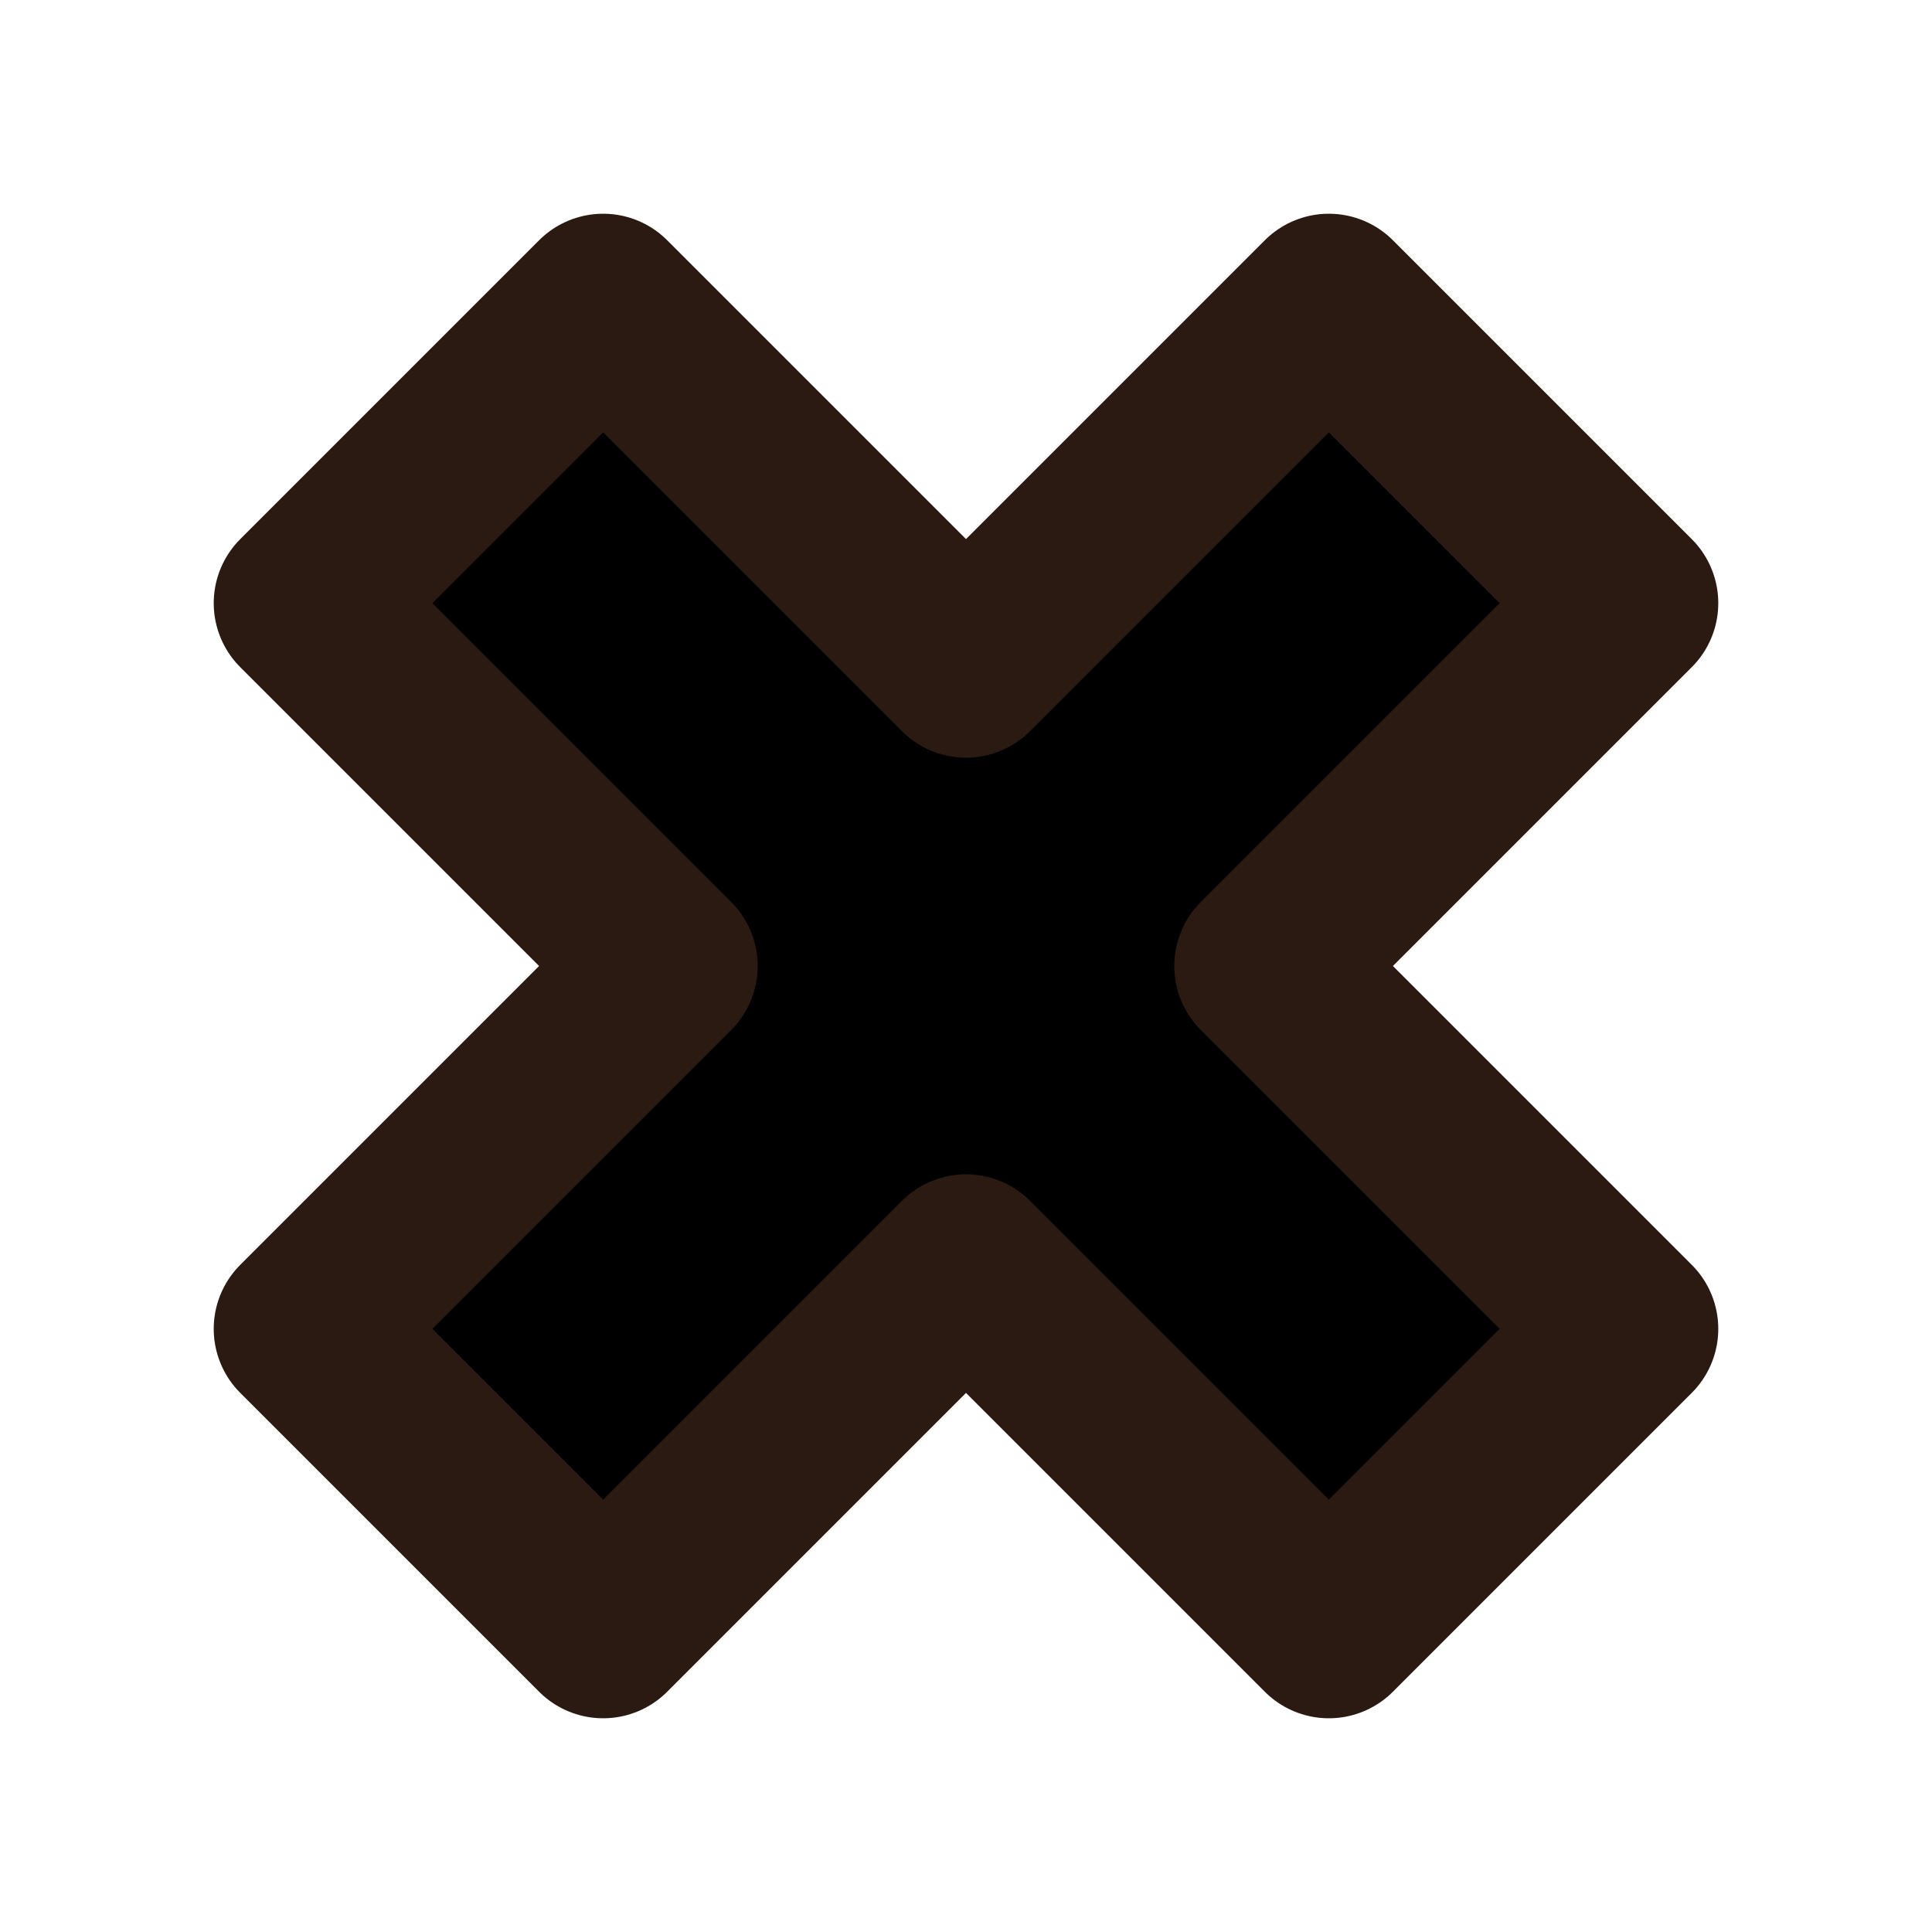
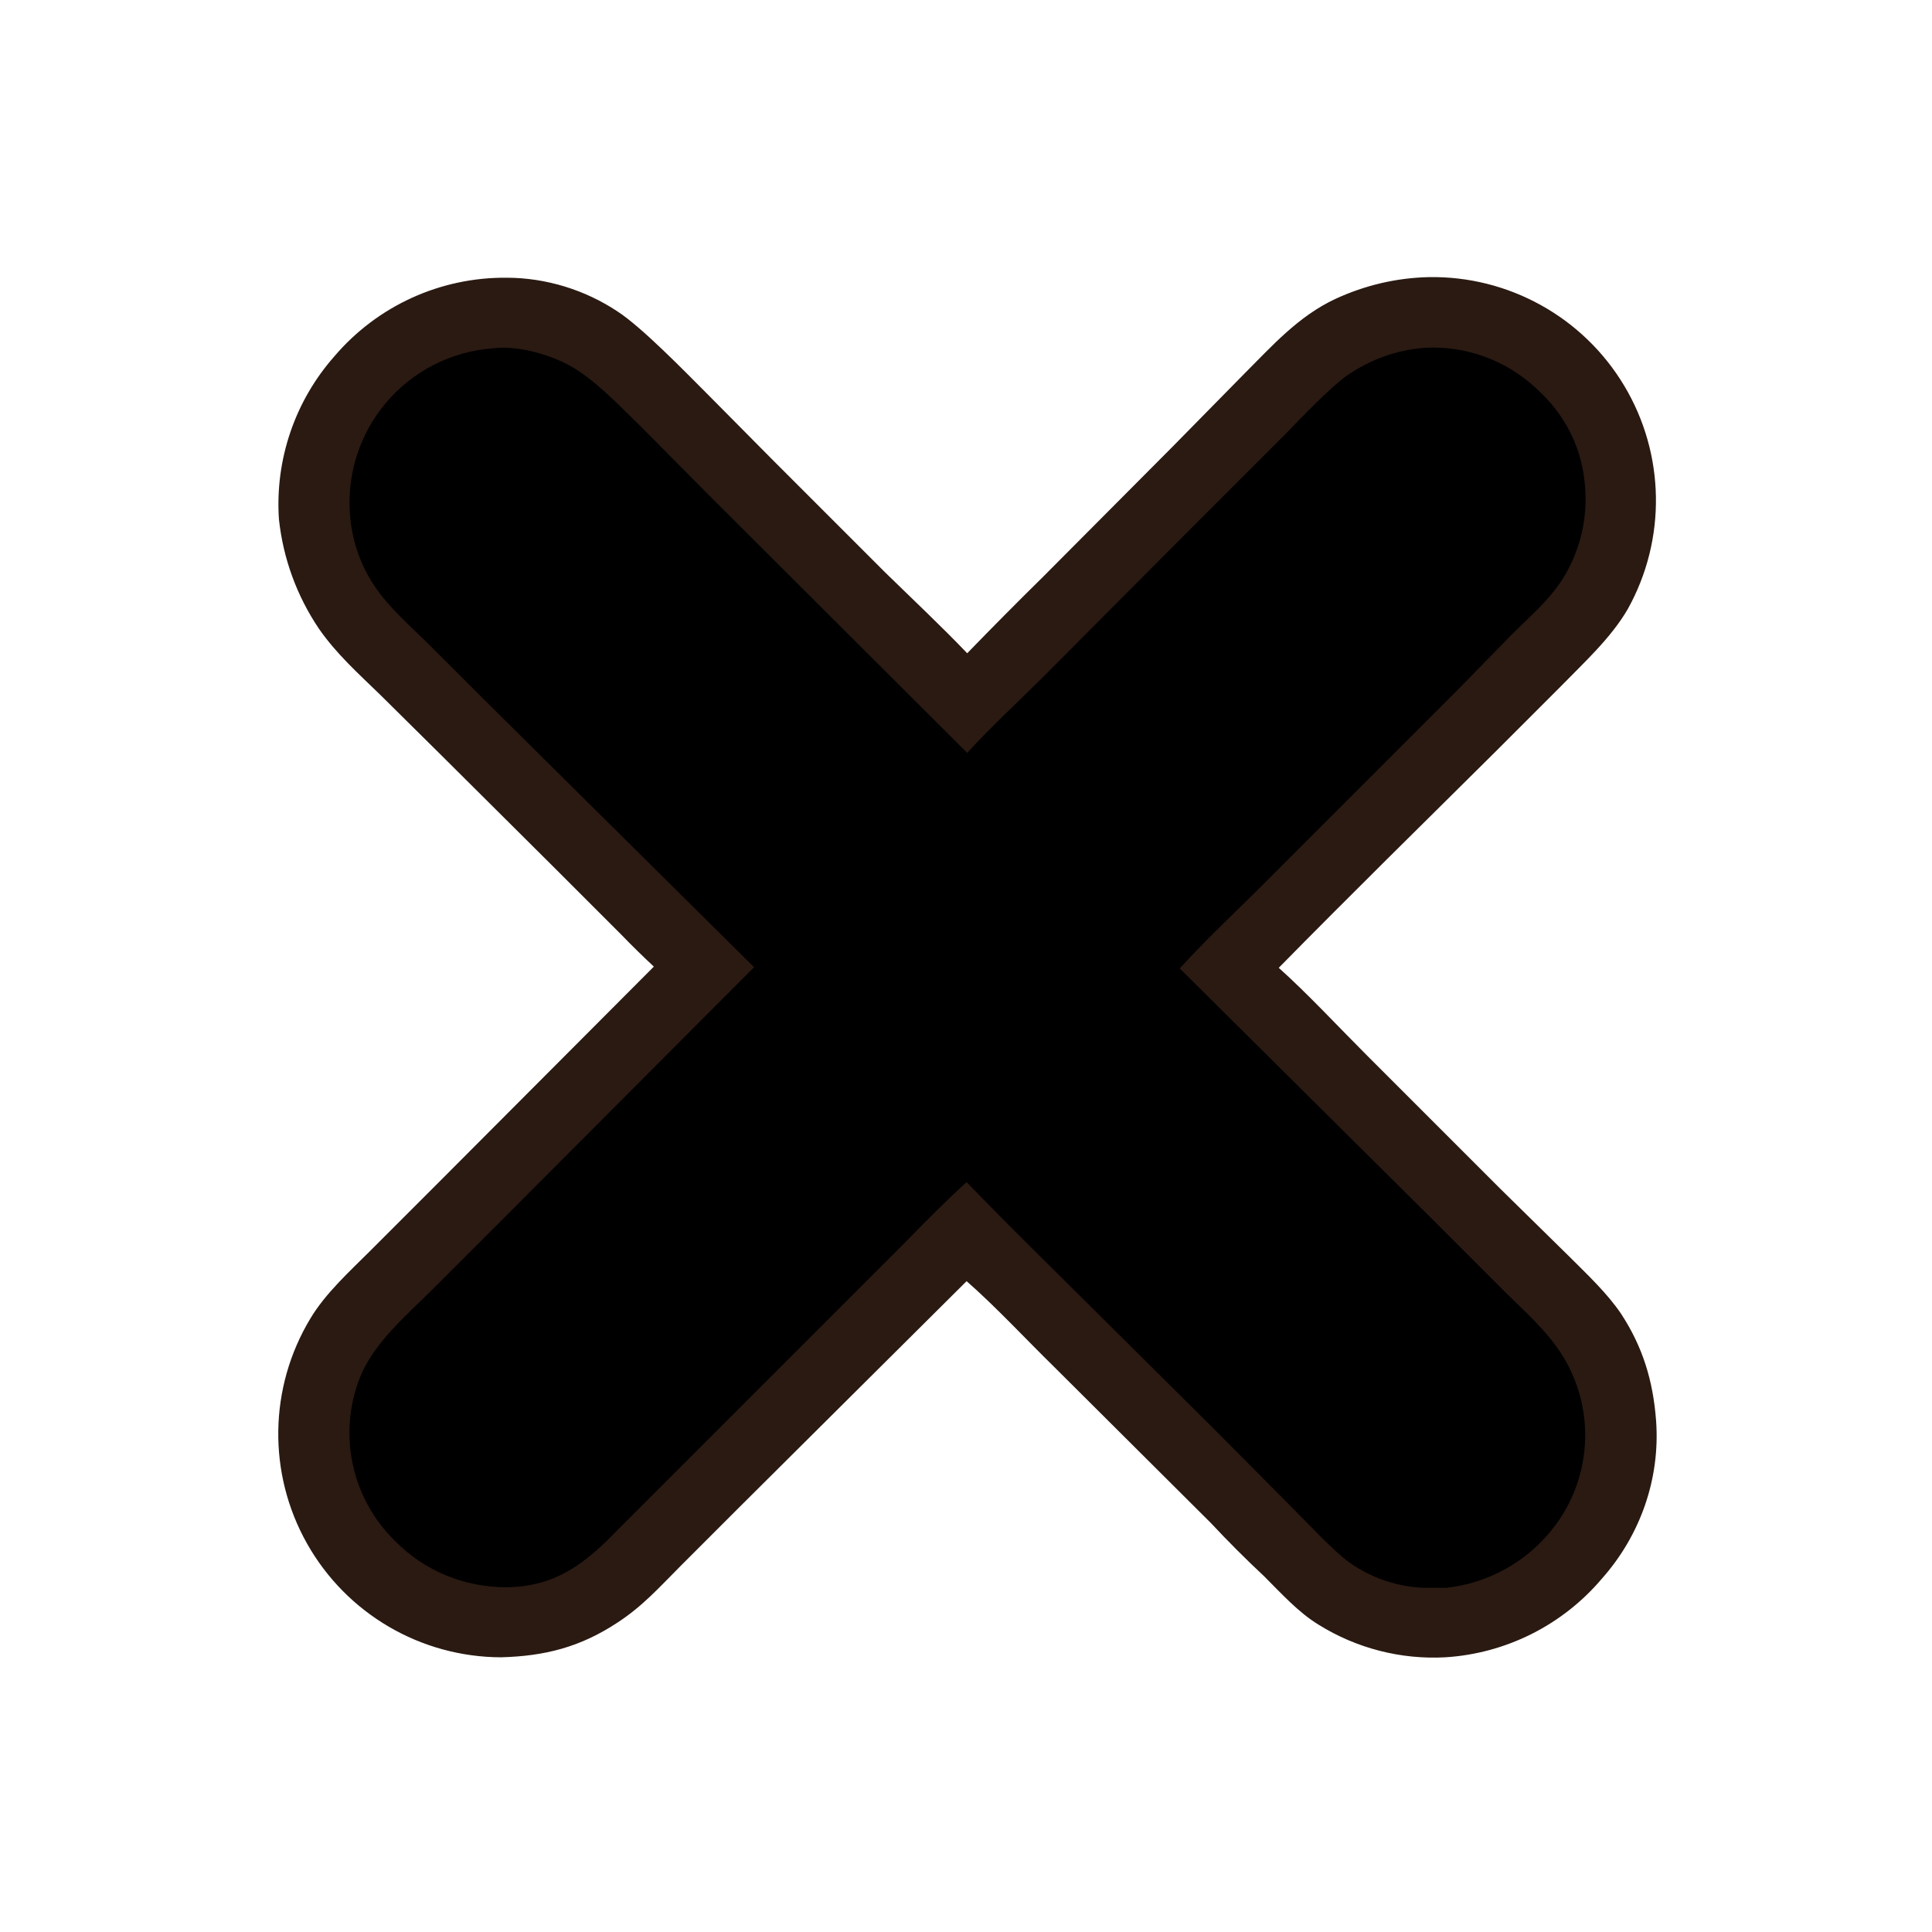
<svg xmlns="http://www.w3.org/2000/svg" viewBox="0 0 32 32">
-   <path fill="currentColor" stroke="#2A1A12" stroke-width="3" stroke-linejoin="round" d="M22.01 5.04 26.96 9.99 20.95 16 26.96 22.01 22.01 26.96 16 20.95 9.99 26.96 5.04 22.01 11.05 16 5.04 9.99 9.99 5.04 16 11.05z" />
+   <path fill="#2A1A12" d="M16.02 10.82q.62-.64 1.25-1.26l2.15-2.16 1.18-1.2c.47-.47.9-.96 1.52-1.25q.74-.34 1.54-.36a3.7 3.7 0 0 1 3.3 5.5c-.28.48-.72.88-1.11 1.28l-1.1 1.1c-1.18 1.17-2.4 2.37-3.57 3.56.47.42 1 .99 1.45 1.44l2.22 2.22L26 20.82c.3.3.62.6.85.94.36.55.53 1.11.58 1.77.07.96-.26 1.9-.9 2.62a3.7 3.7 0 0 1-2.59 1.3 3.6 3.6 0 0 1-2.1-.54c-.33-.2-.62-.52-.9-.8q-.46-.43-.88-.88l-2.6-2.59c-.46-.45-.97-1-1.45-1.42l-3.77 3.75-.96.96c-.36.36-.63.67-1.06.95-.61.4-1.19.55-1.92.57a3.7 3.7 0 0 1-3.16-5.61c.25-.42.66-.79 1-1.13l1.06-1.06 3.63-3.64q-.28-.26-.54-.53L9.21 14.4 7.3 12.5l-1-.99c-.36-.35-.73-.68-1.02-1.1a4 4 0 0 1-.66-1.81 3.7 3.7 0 0 1 .92-2.7 3.7 3.7 0 0 1 2.85-1.3c.65 0 1.3.2 1.84.56.4.26 1.1.98 1.47 1.35l1.11 1.12 1.85 1.85c.44.43.94.9 1.36 1.34" />
+   <path fill="currentColor" d="M16.02 12.47c.36-.4.88-.88 1.27-1.27l2.34-2.35 1.67-1.67c.25-.26.73-.76 1.01-.96q.6-.41 1.3-.46a2.5 2.5 0 0 1 1.81.65q.79.7.84 1.74a2.5 2.5 0 0 1-.39 1.46c-.24.36-.53.6-.83.9l-.87.89-3.05 3.05c-.51.52-1.09 1.05-1.58 1.59l4.24 4.21 1.01 1.01c.33.34.7.65.98 1.03a2.5 2.5 0 0 1-.06 3.04 2.6 2.6 0 0 1-1.76.97h-.36a2.3 2.3 0 0 1-1.24-.42c-.25-.18-.68-.64-.91-.87l-1.31-1.32-2.78-2.76q-.68-.67-1.34-1.35c-.32.29-.68.65-.98.96l-1.27 1.27-3.51 3.51c-.54.56-1.03.96-1.86.97-.7 0-1.36-.27-1.85-.77a2.5 2.5 0 0 1-.58-2.7c.23-.58.77-1.03 1.21-1.47l1.26-1.26 4.06-4.07-4.57-4.53-.8-.8c-.3-.3-.63-.58-.88-.93q-.38-.54-.44-1.2a2.56 2.56 0 0 1 2.36-2.79c.46-.06 1.1.14 1.46.4.35.24.69.6 1 .9l1.14 1.15z" />
</svg>
